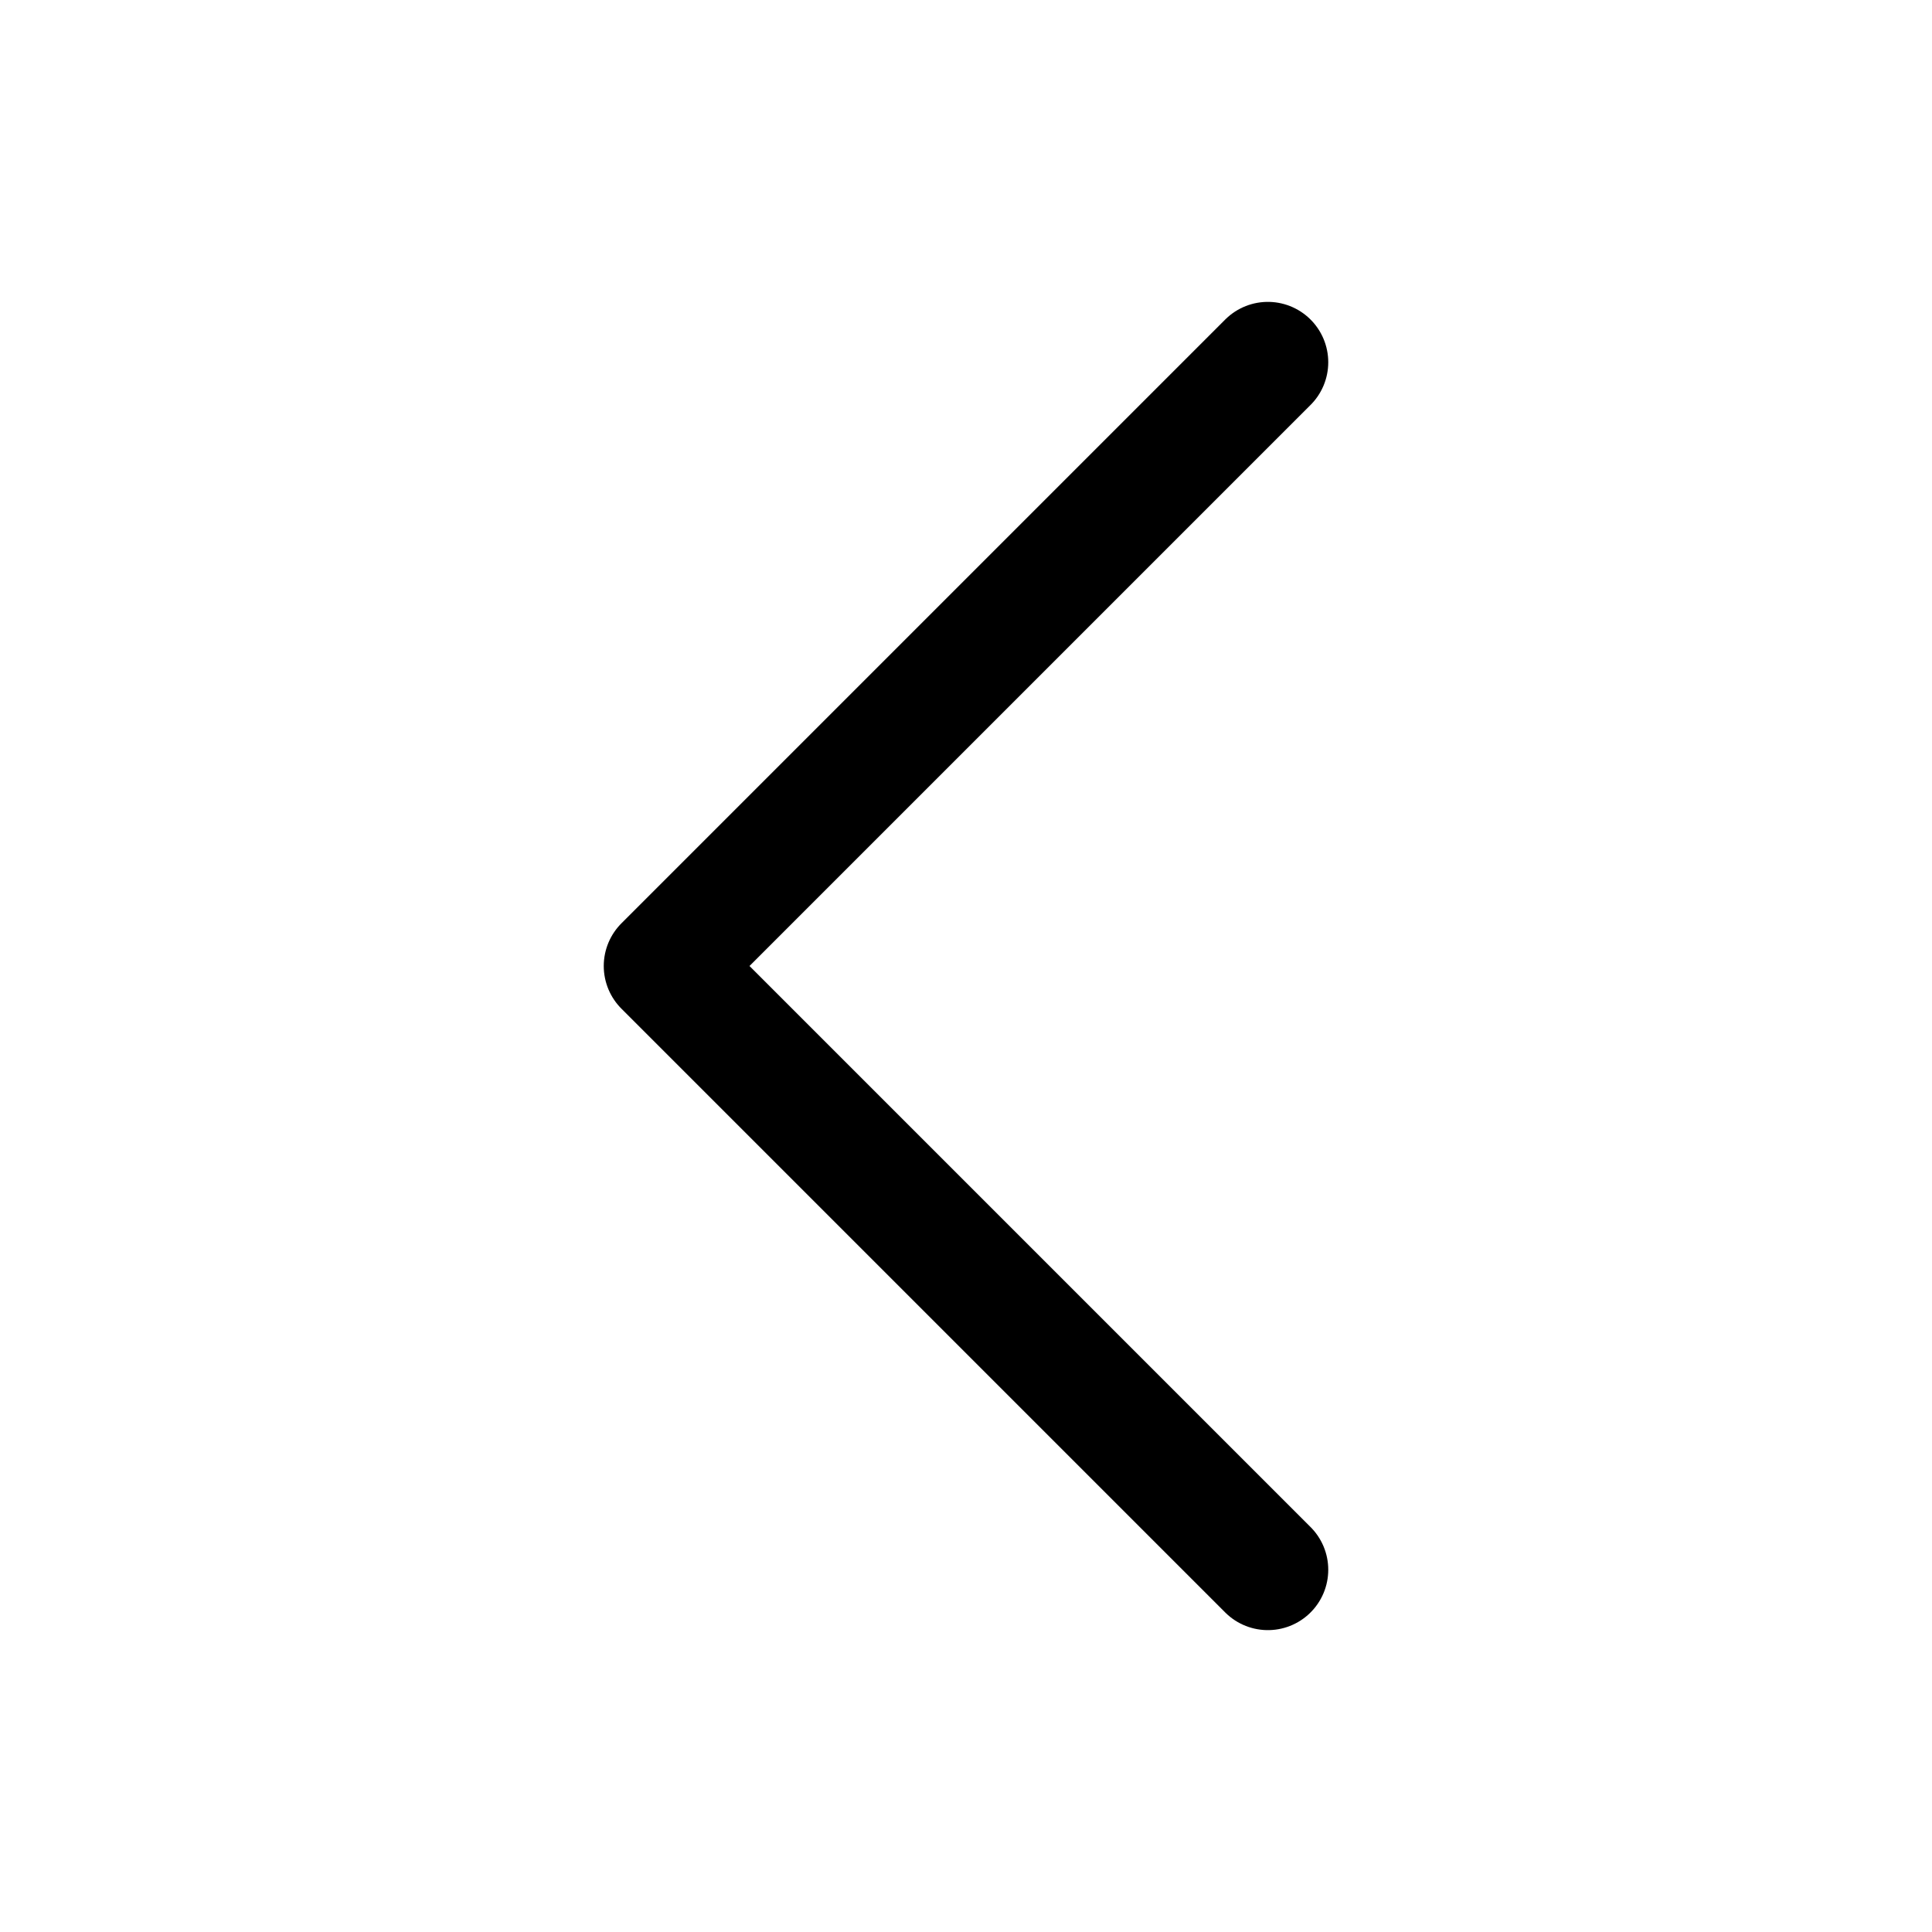
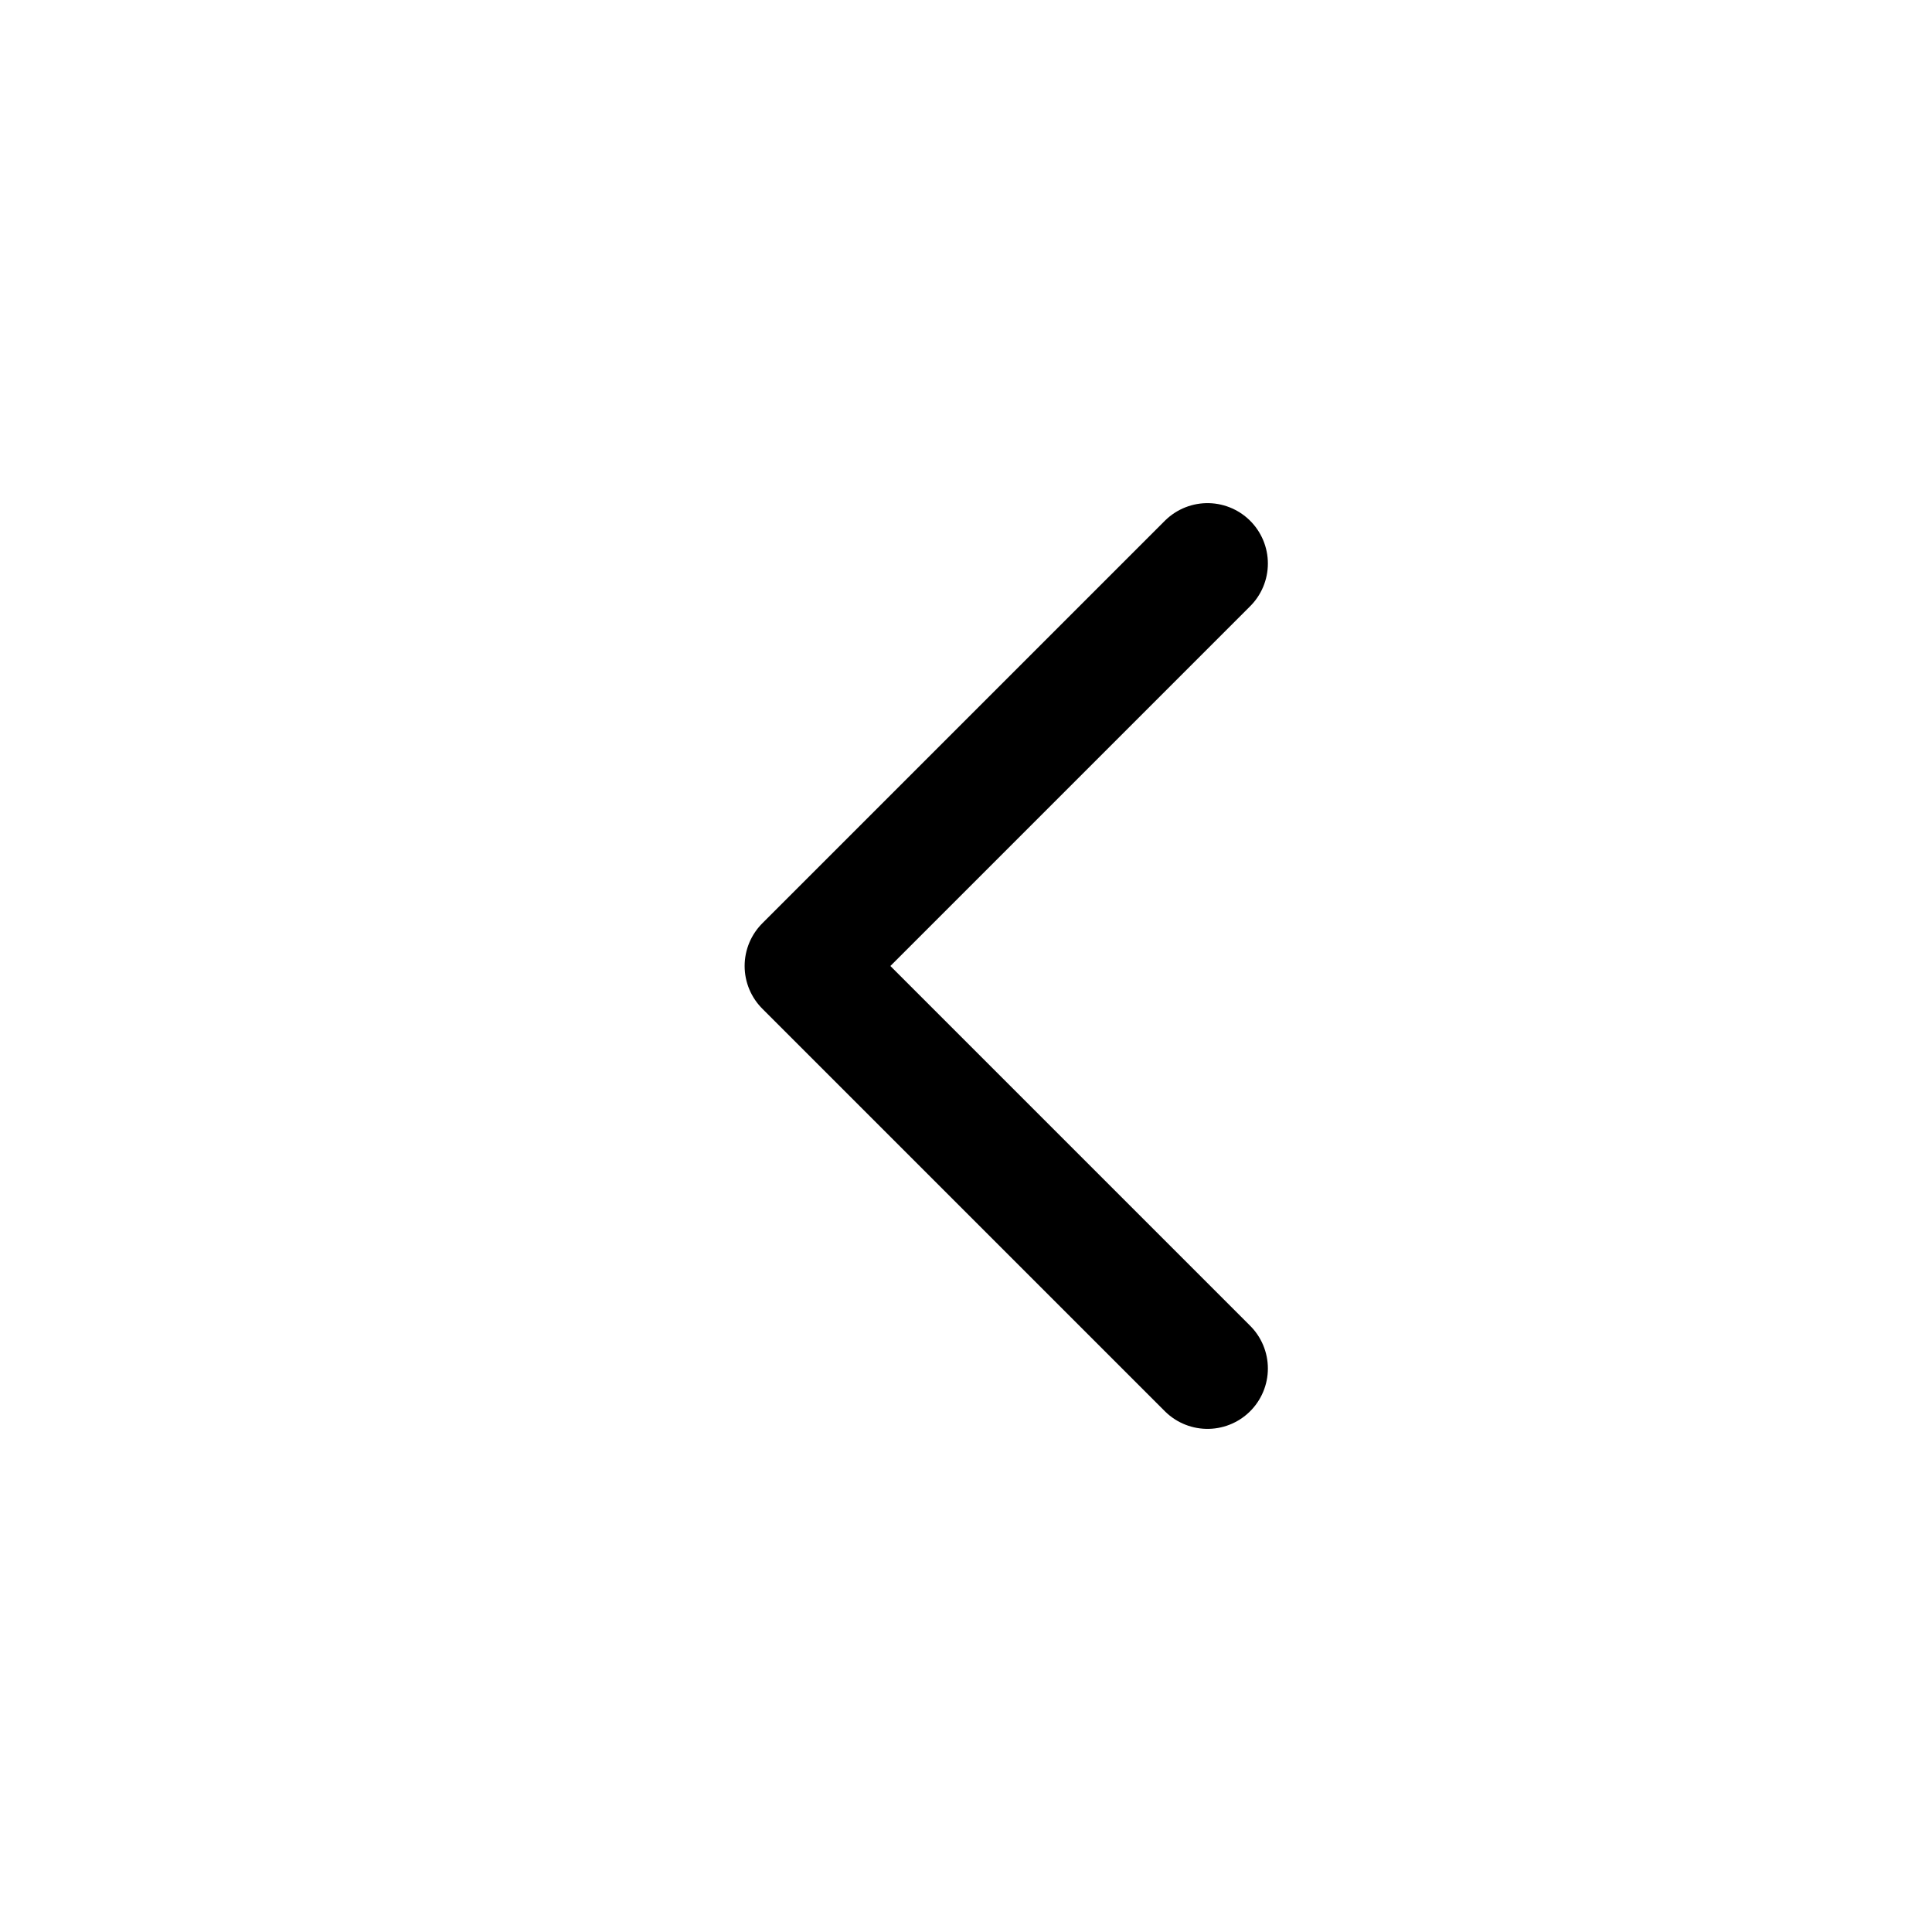
<svg xmlns="http://www.w3.org/2000/svg" fill="none" viewBox="0 0 24 24" stroke-width="1.5" stroke="currentColor" aria-hidden="true" data-slot="icon">
-   <path stroke-linecap="round" stroke-linejoin="round" d="M15.75 19.5 8.25 12l7.5-7.5" />
+   <path stroke-linecap="round" stroke-linejoin="round" d="m15 17-5-5 5-5" />
</svg>
